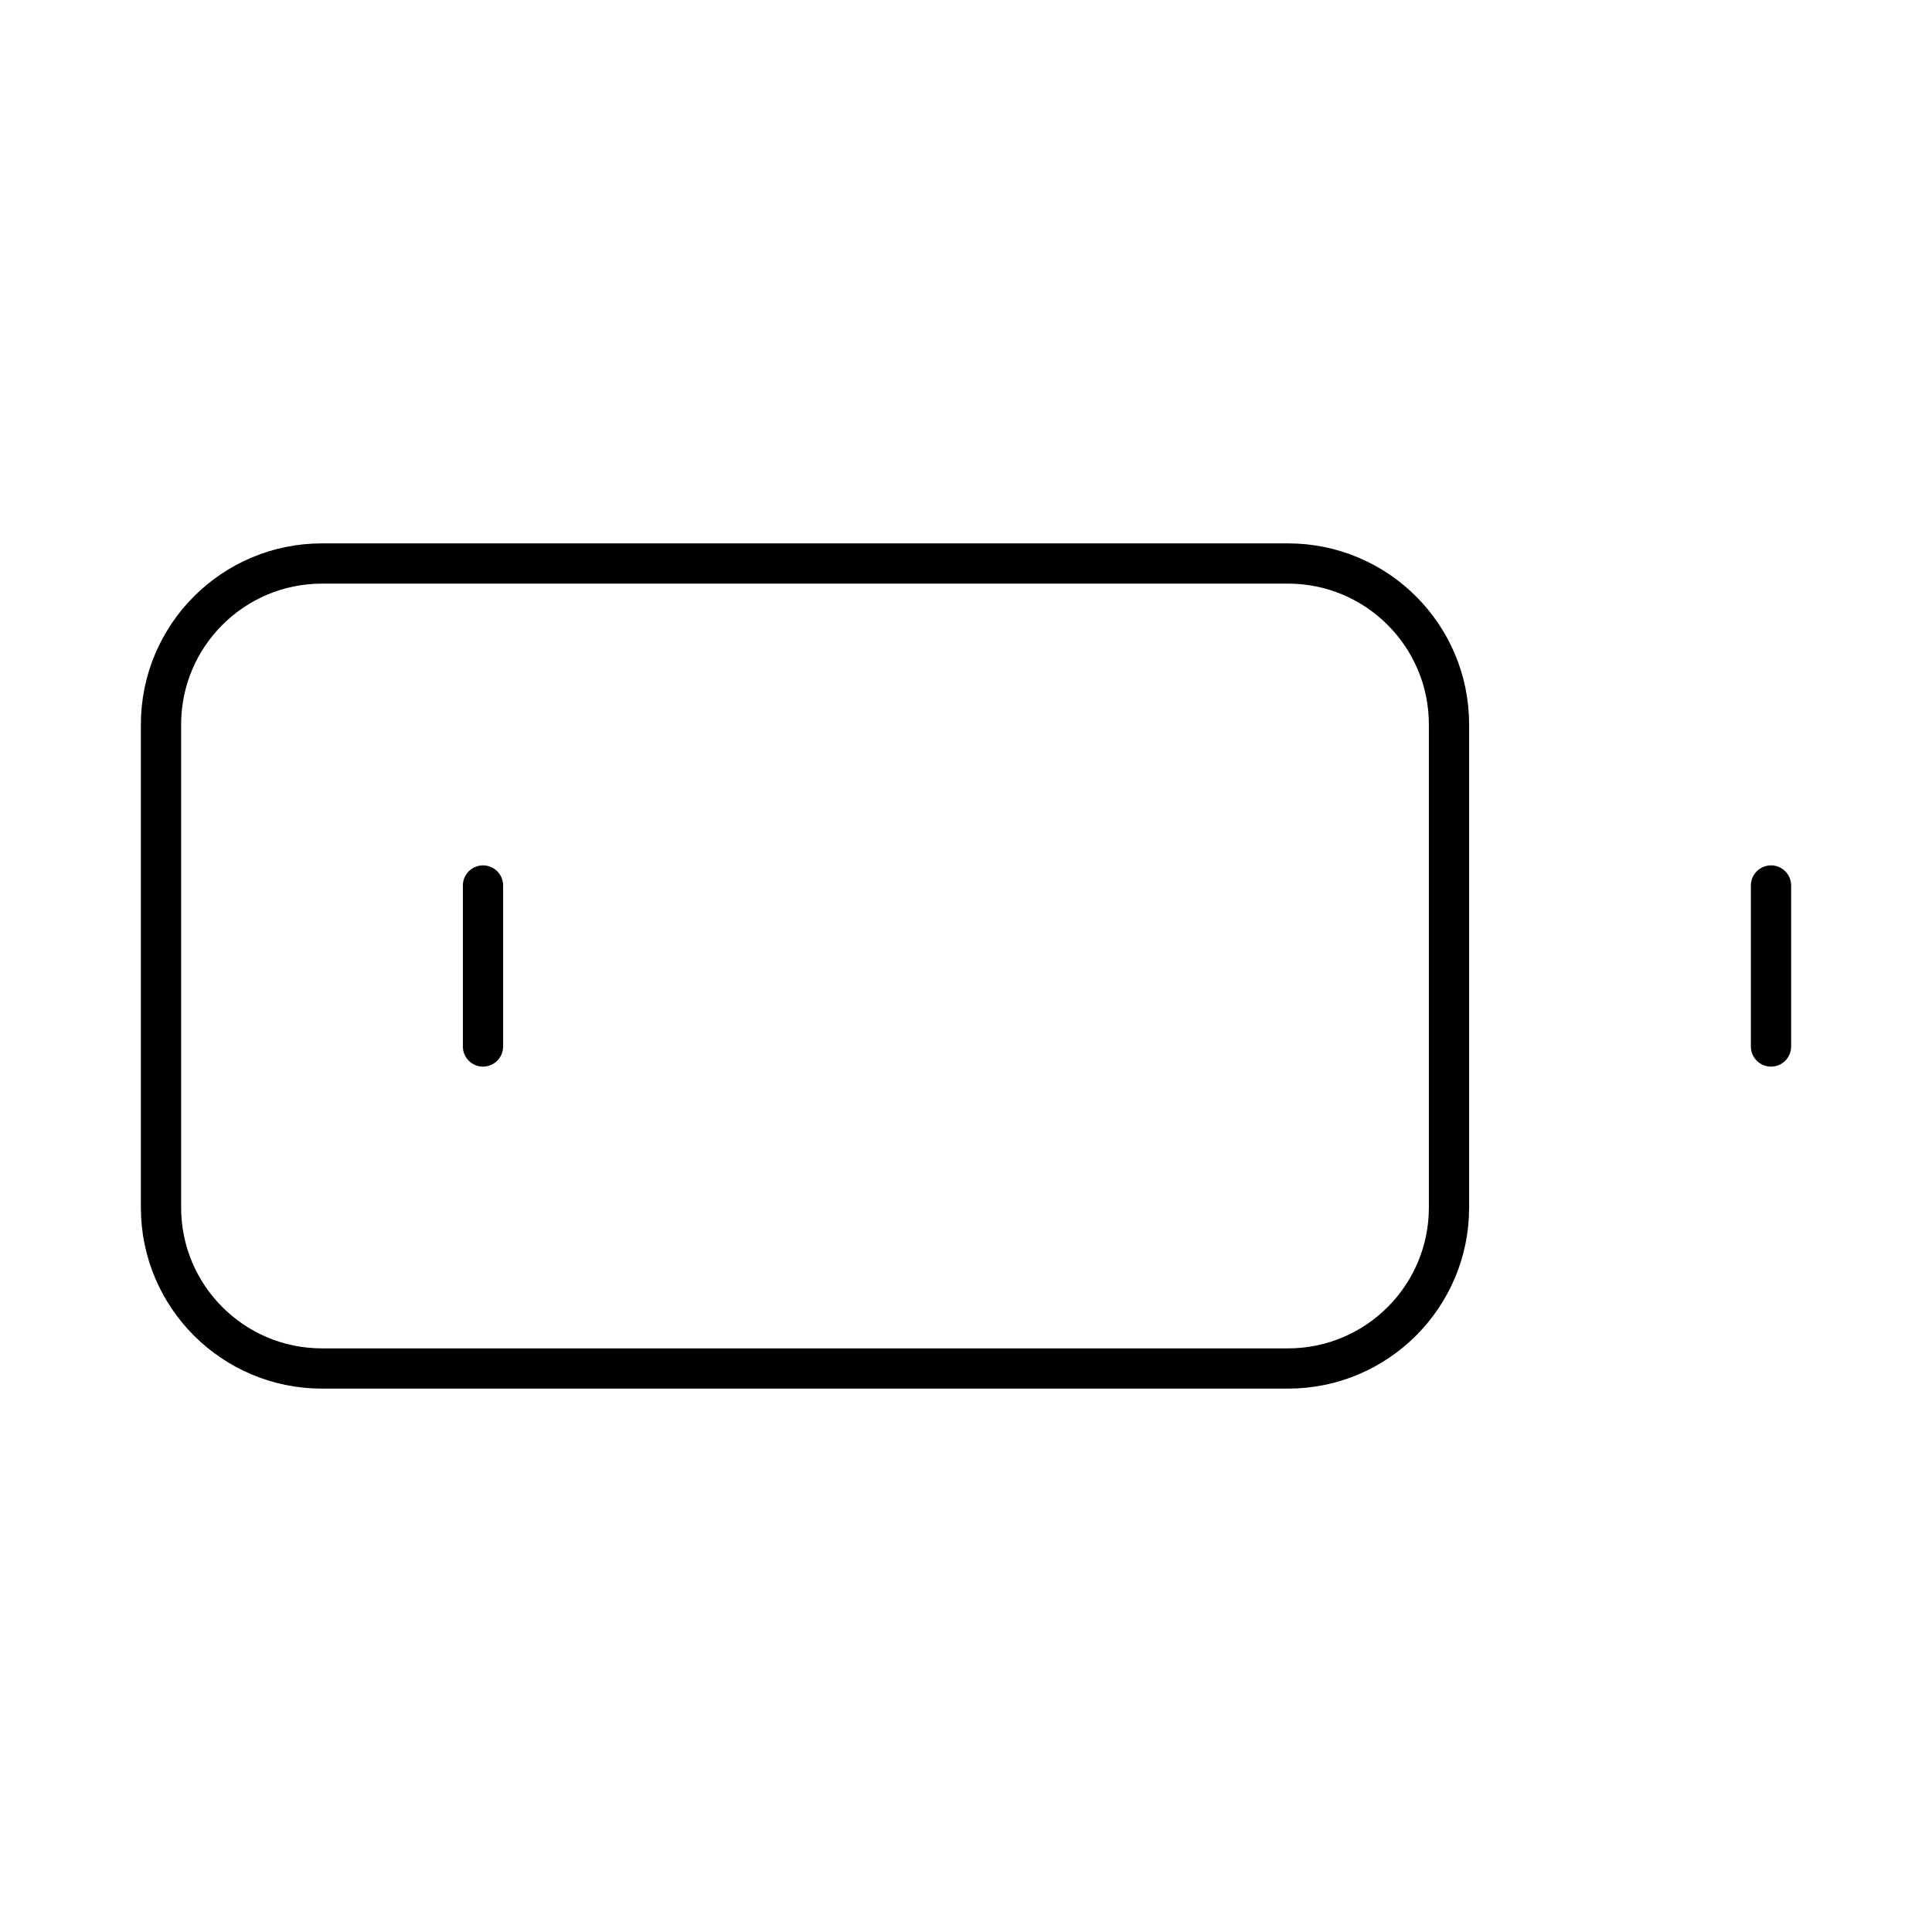
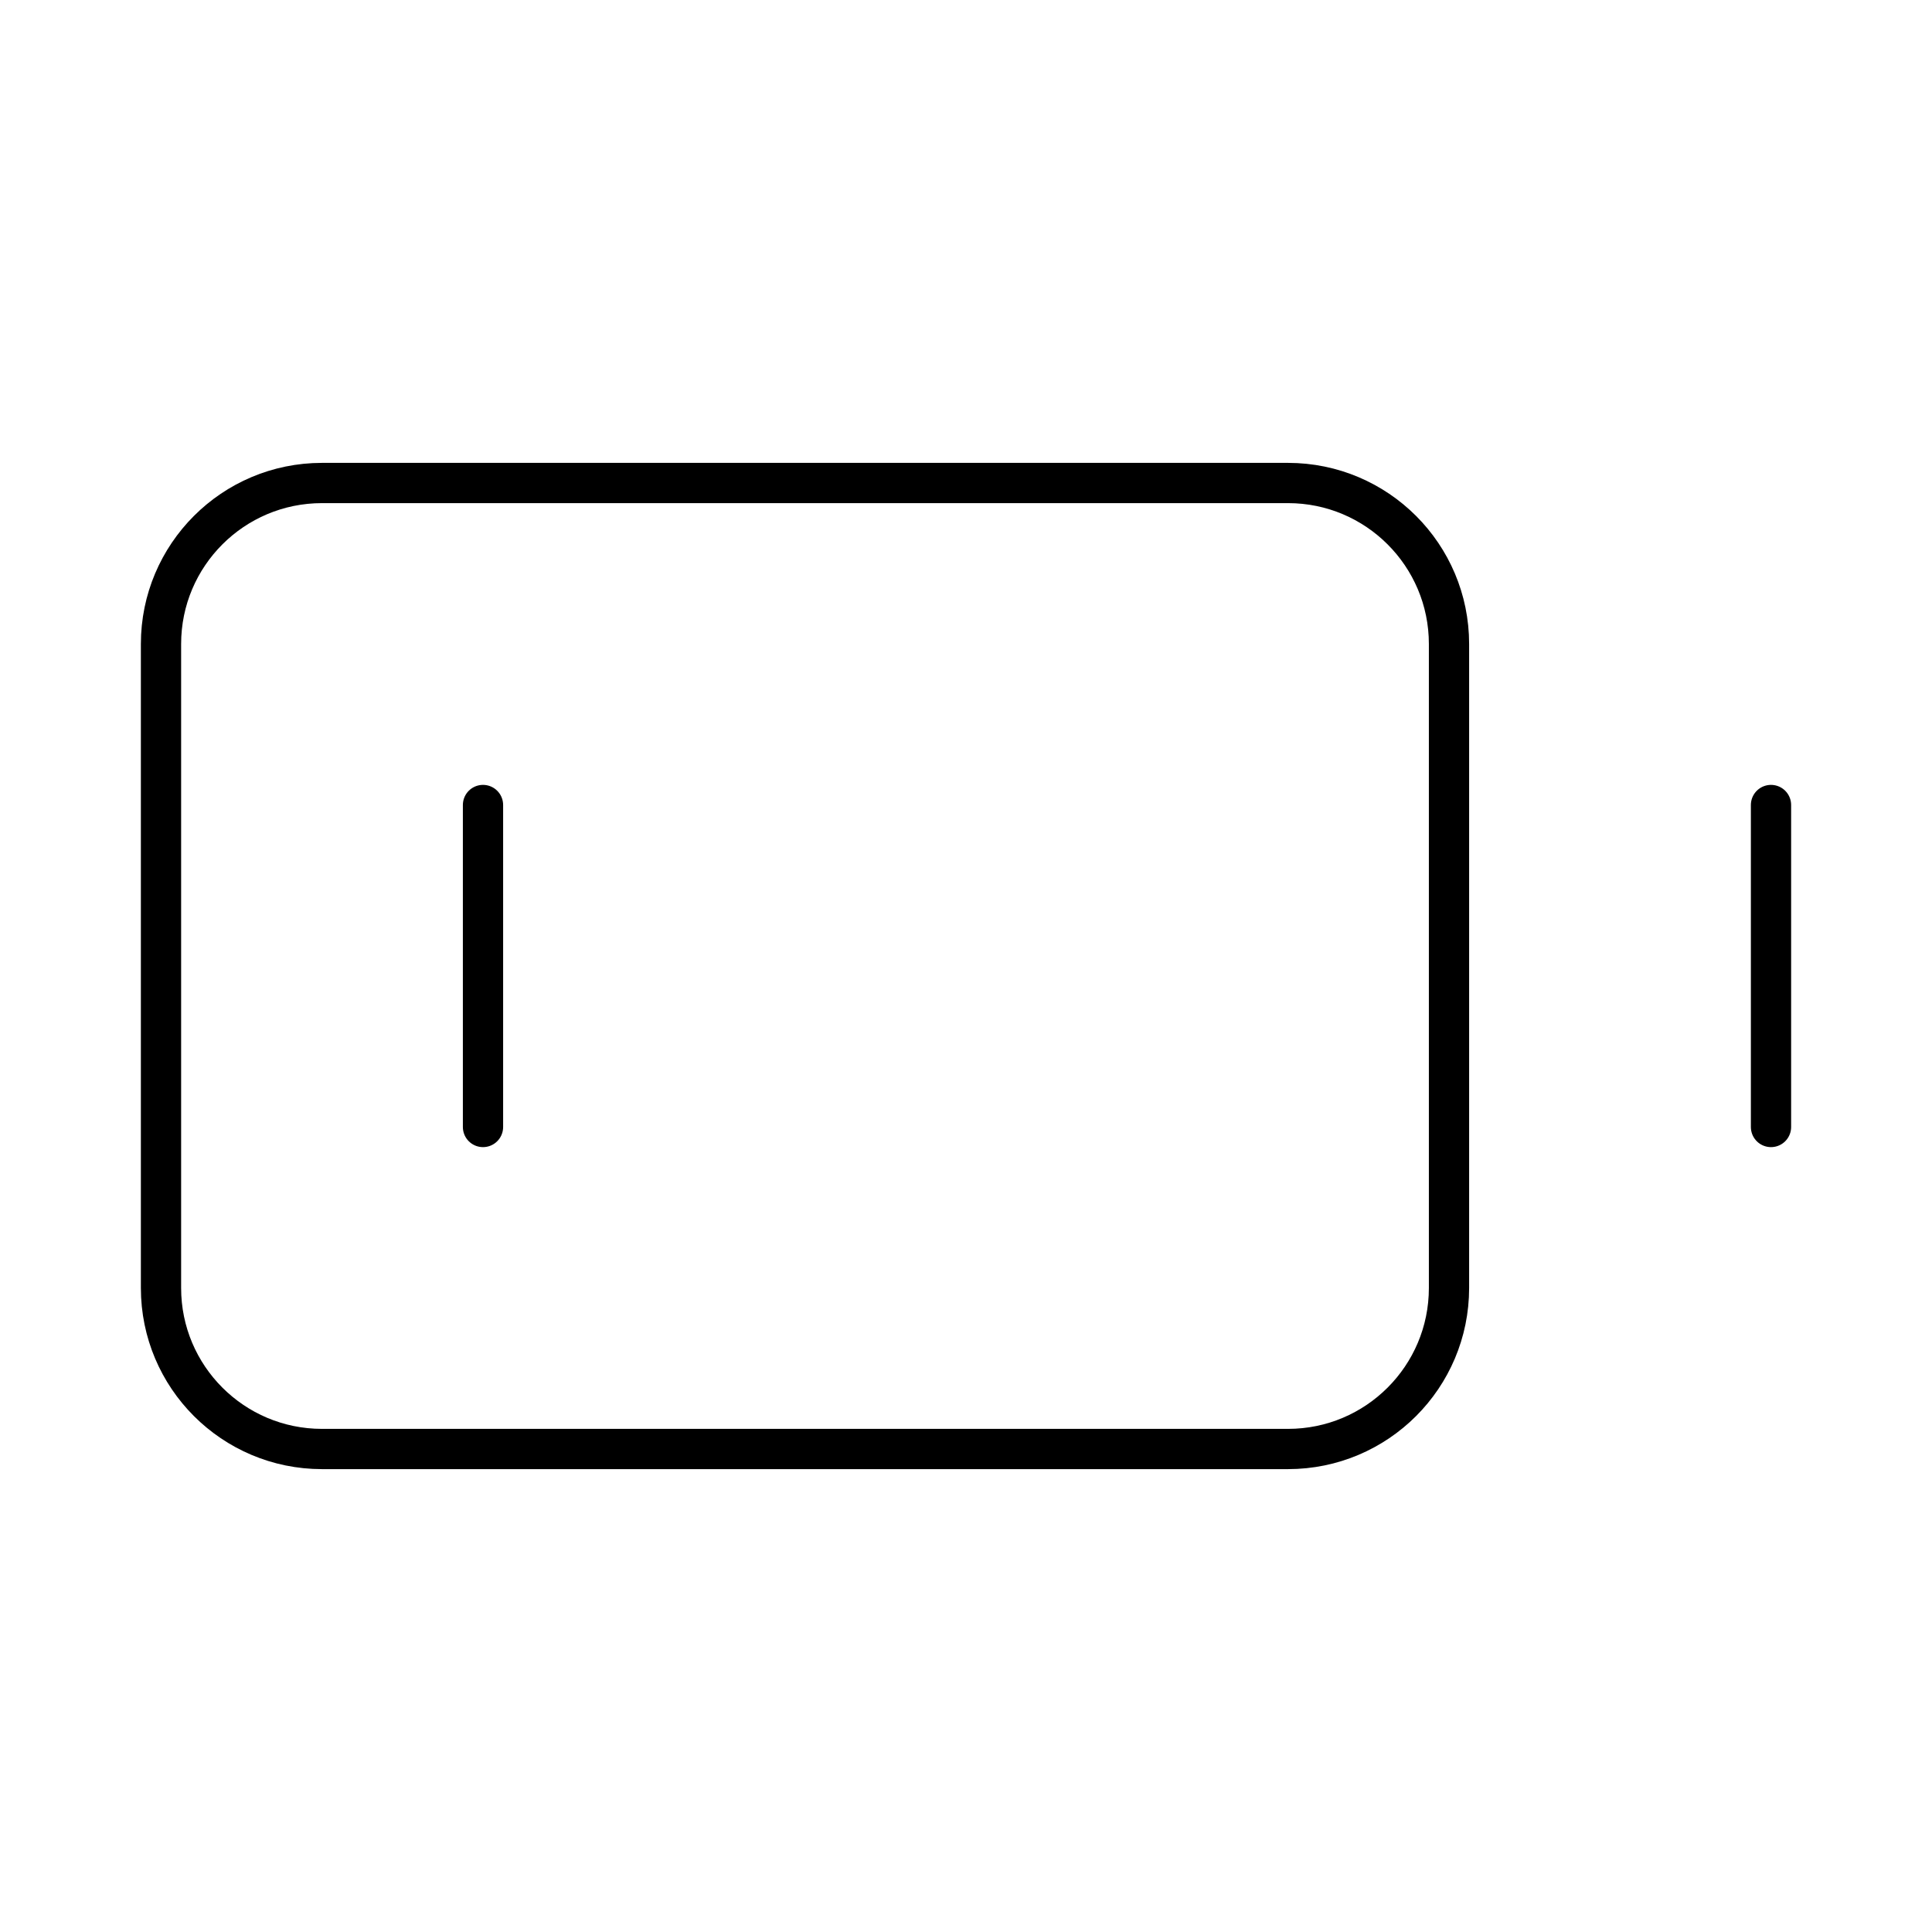
<svg xmlns="http://www.w3.org/2000/svg" width="24" height="24" viewBox="0 0 24 24" fill="none" stroke="currentColor" stroke-width=".5" stroke-linecap="round" stroke-linejoin="round">
-   <rect width="16" height="10" x="2" y="7" rx="2" ry="2" />
-   <line x1="22" x2="22" y1="11" y2="13" />
-   <line x1="6" x2="6" y1="11" y2="13" />
+   <path d="M22 14v-4" />
+   <path d="M6 14v-4" />
+   <rect x="2" y="6" width="16" height="12" rx="2" />
</svg>
